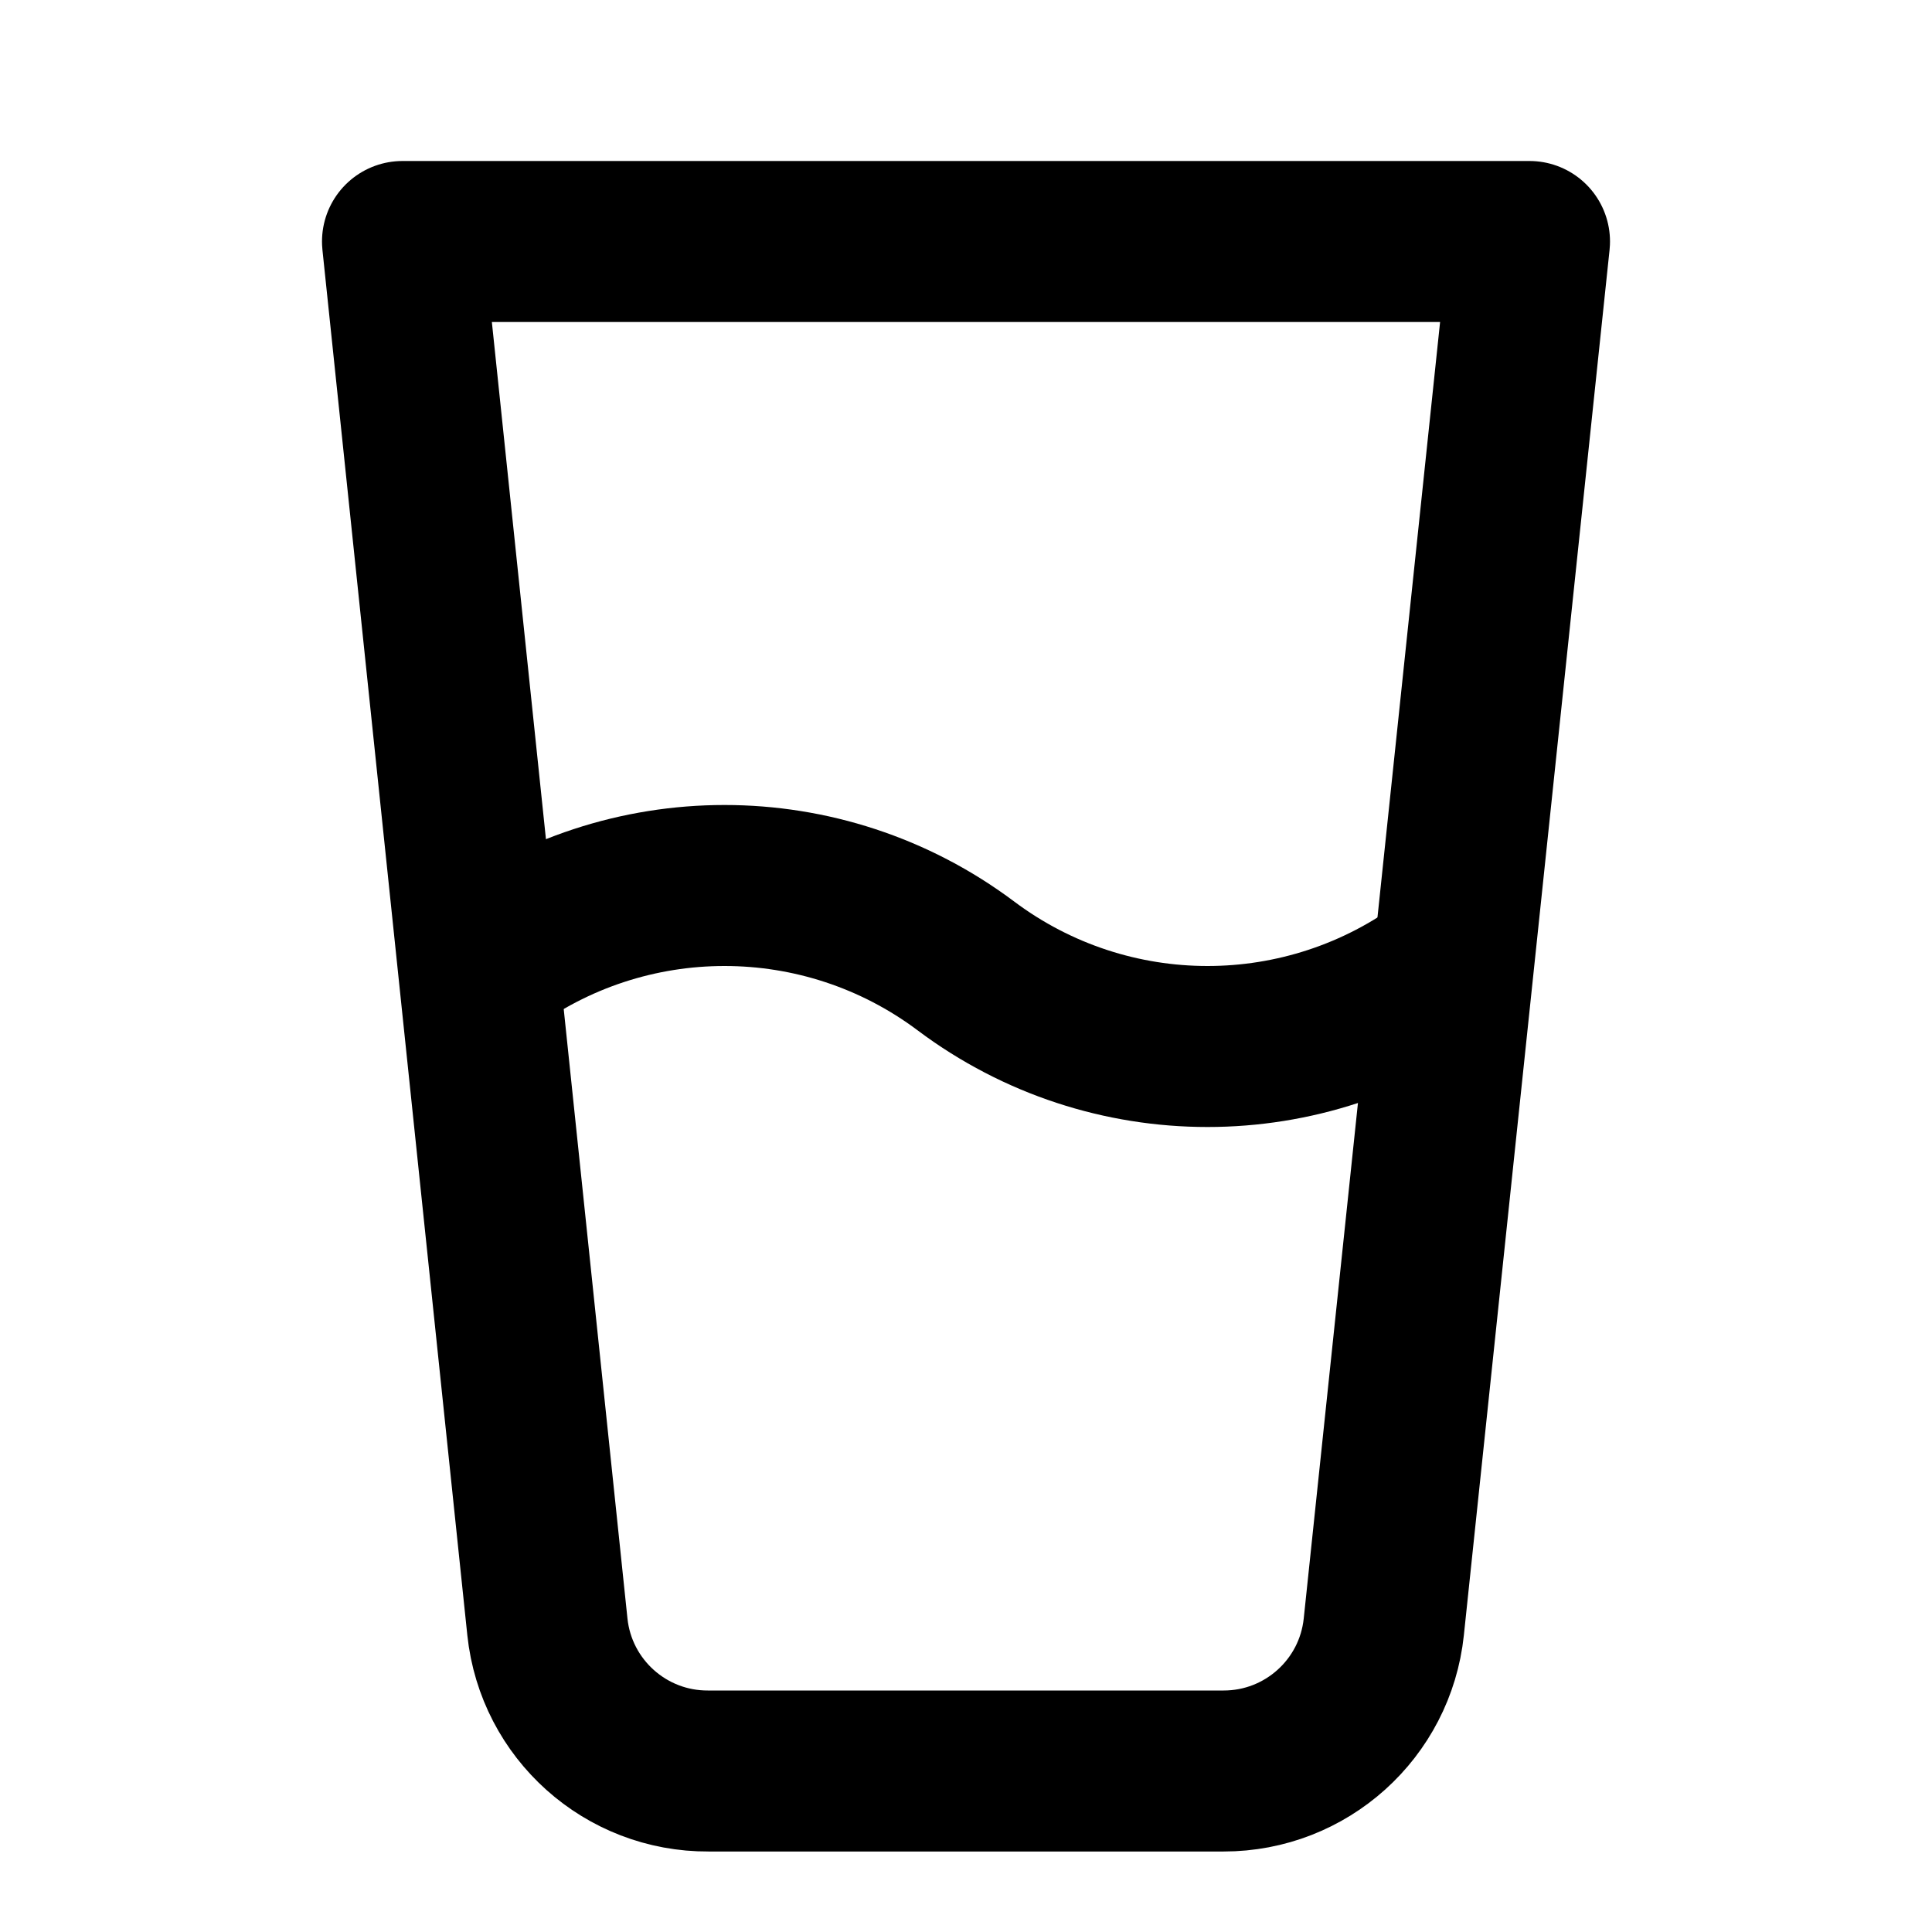
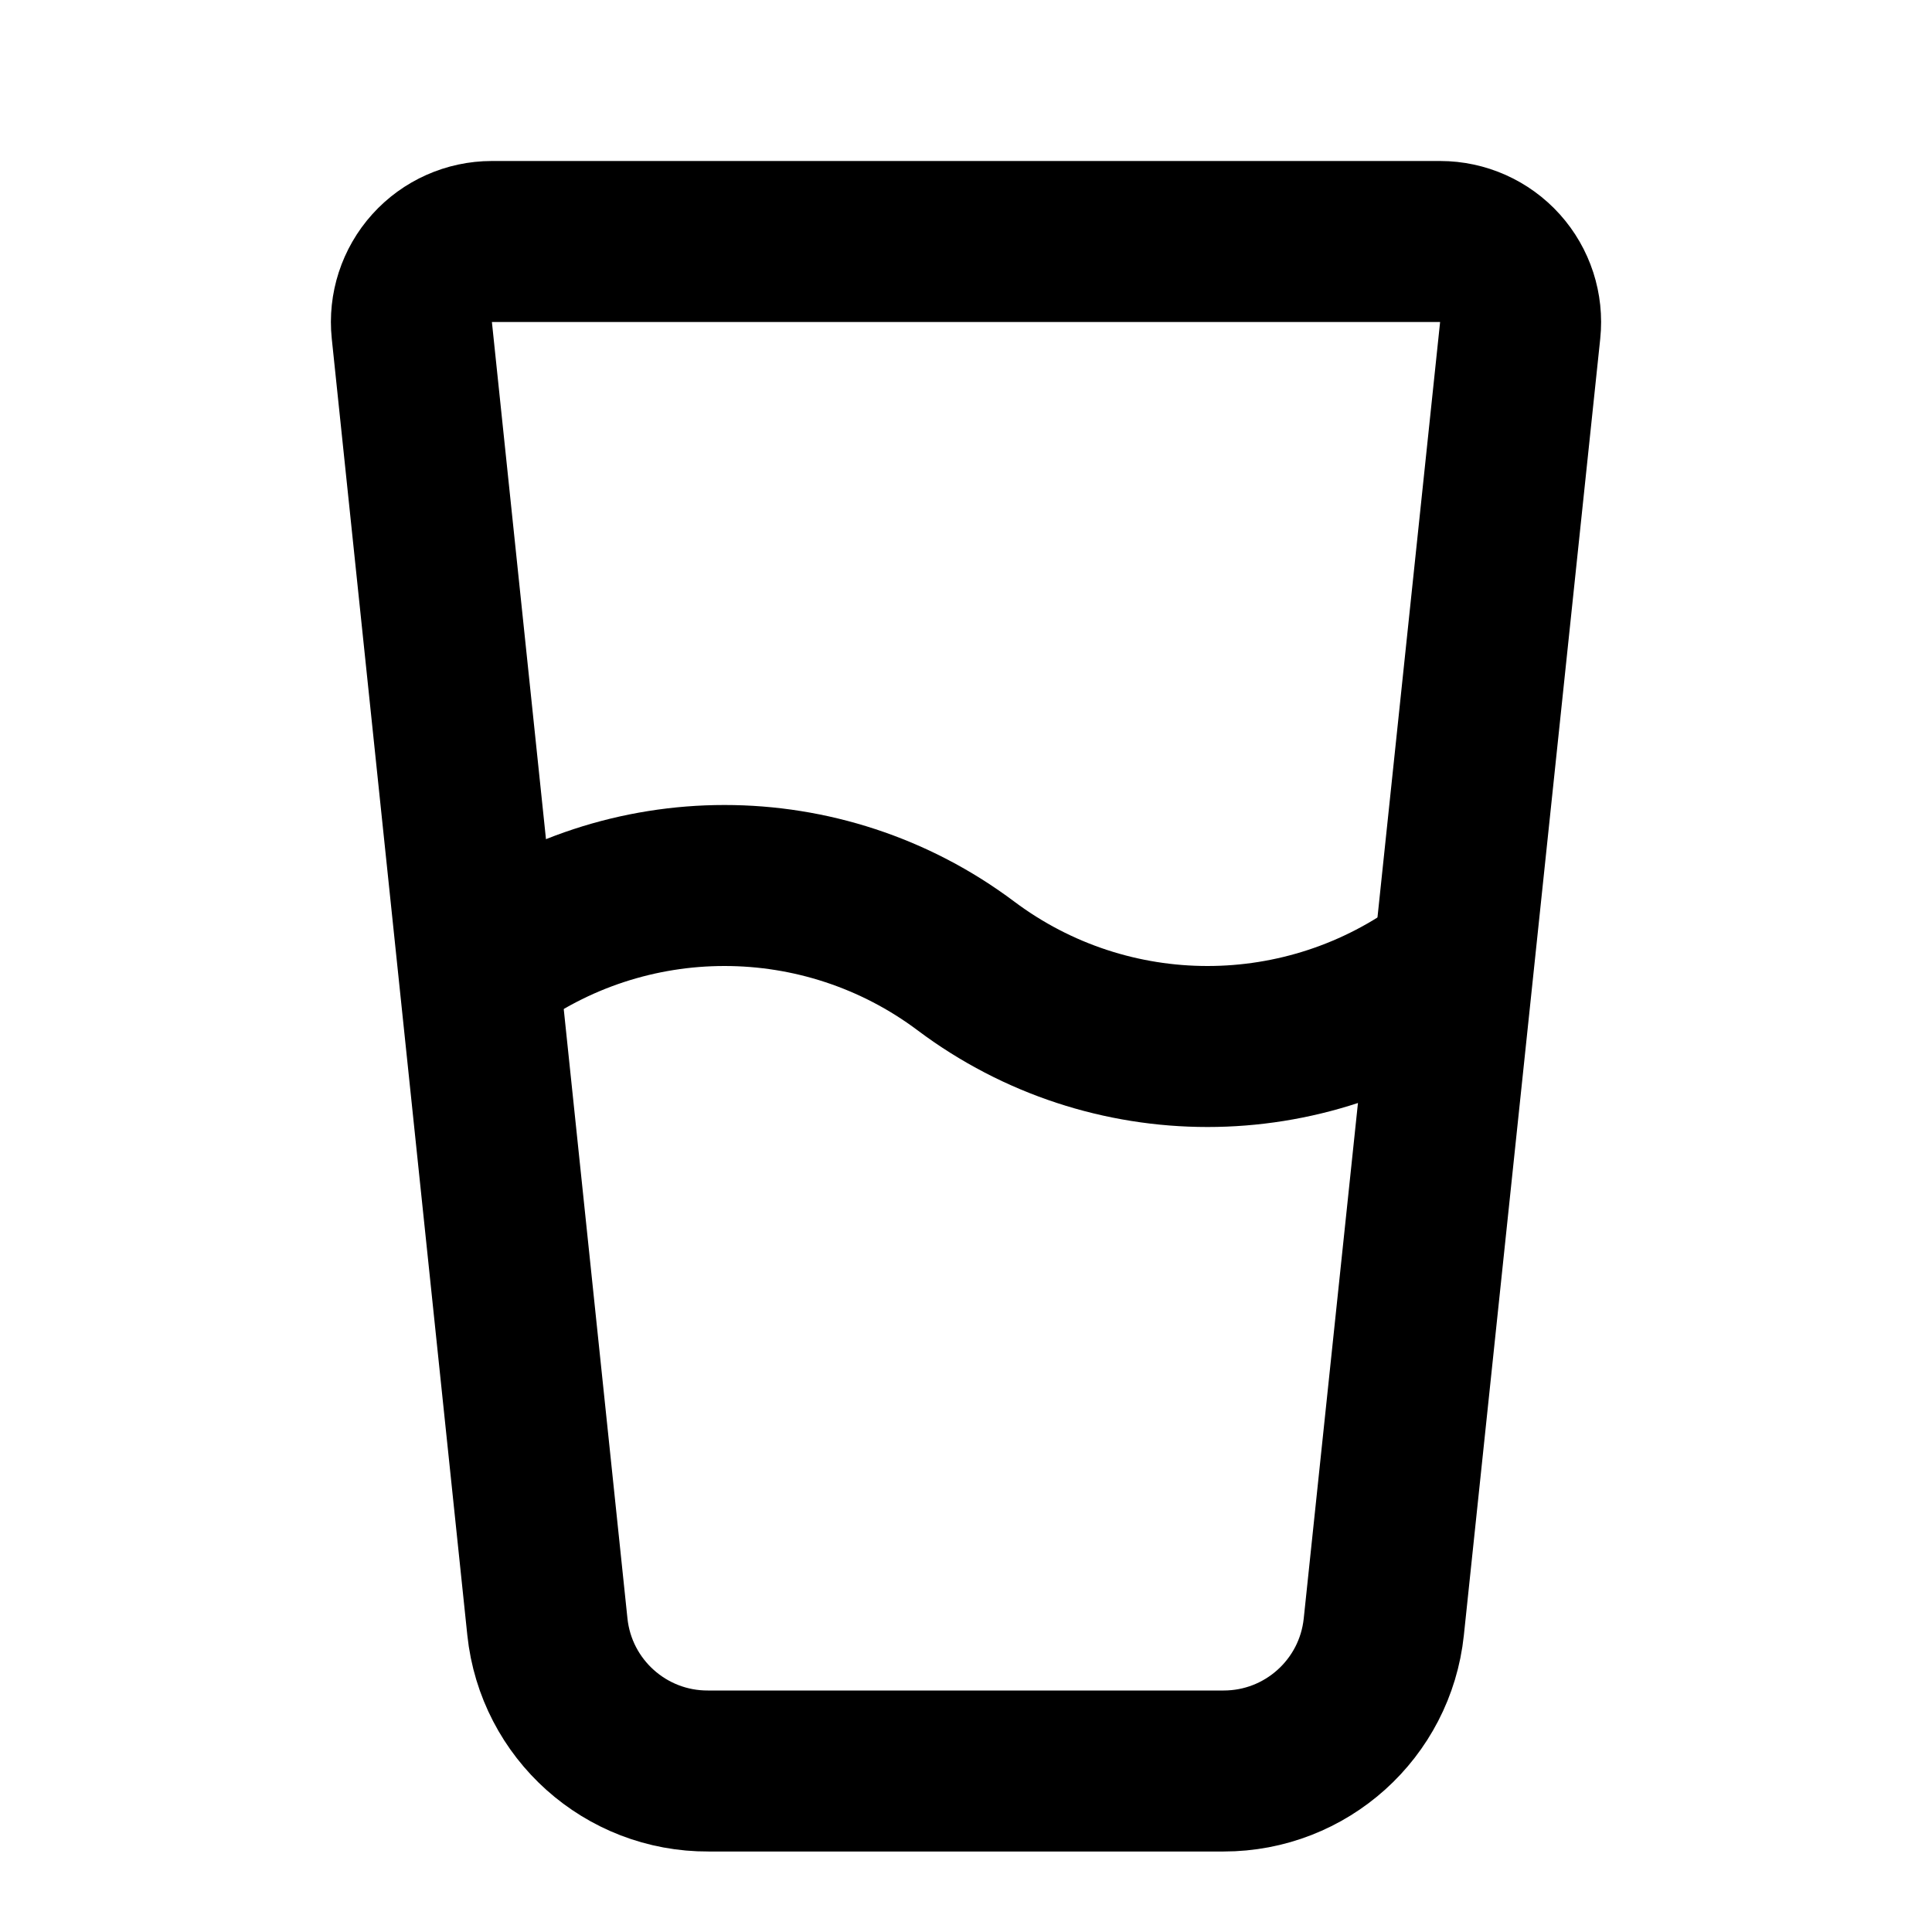
<svg xmlns="http://www.w3.org/2000/svg" width="24" height="24" fill="none" stroke="currentColor" stroke-linecap="round" stroke-linejoin="round" stroke-width="2" viewBox="0 0 24 24">
-   <path d="M15.2 22H8.8a2 2 0 0 1-2-1.79L5 3h14l-1.81 17.21A2 2 0 0 1 15.2 22" />
+   <path d="M5.116 4.104A1 1 0 0 1 6.11 3h11.78a1 1 0 0 1 .994 1.105L17.19 20.21A2 2 0 0 1 15.2 22H8.8a2 2 0 0 1-2-1.79z" />
  <path d="M6 12a5 5 0 0 1 6 0 5 5 0 0 0 6 0" />
</svg>
